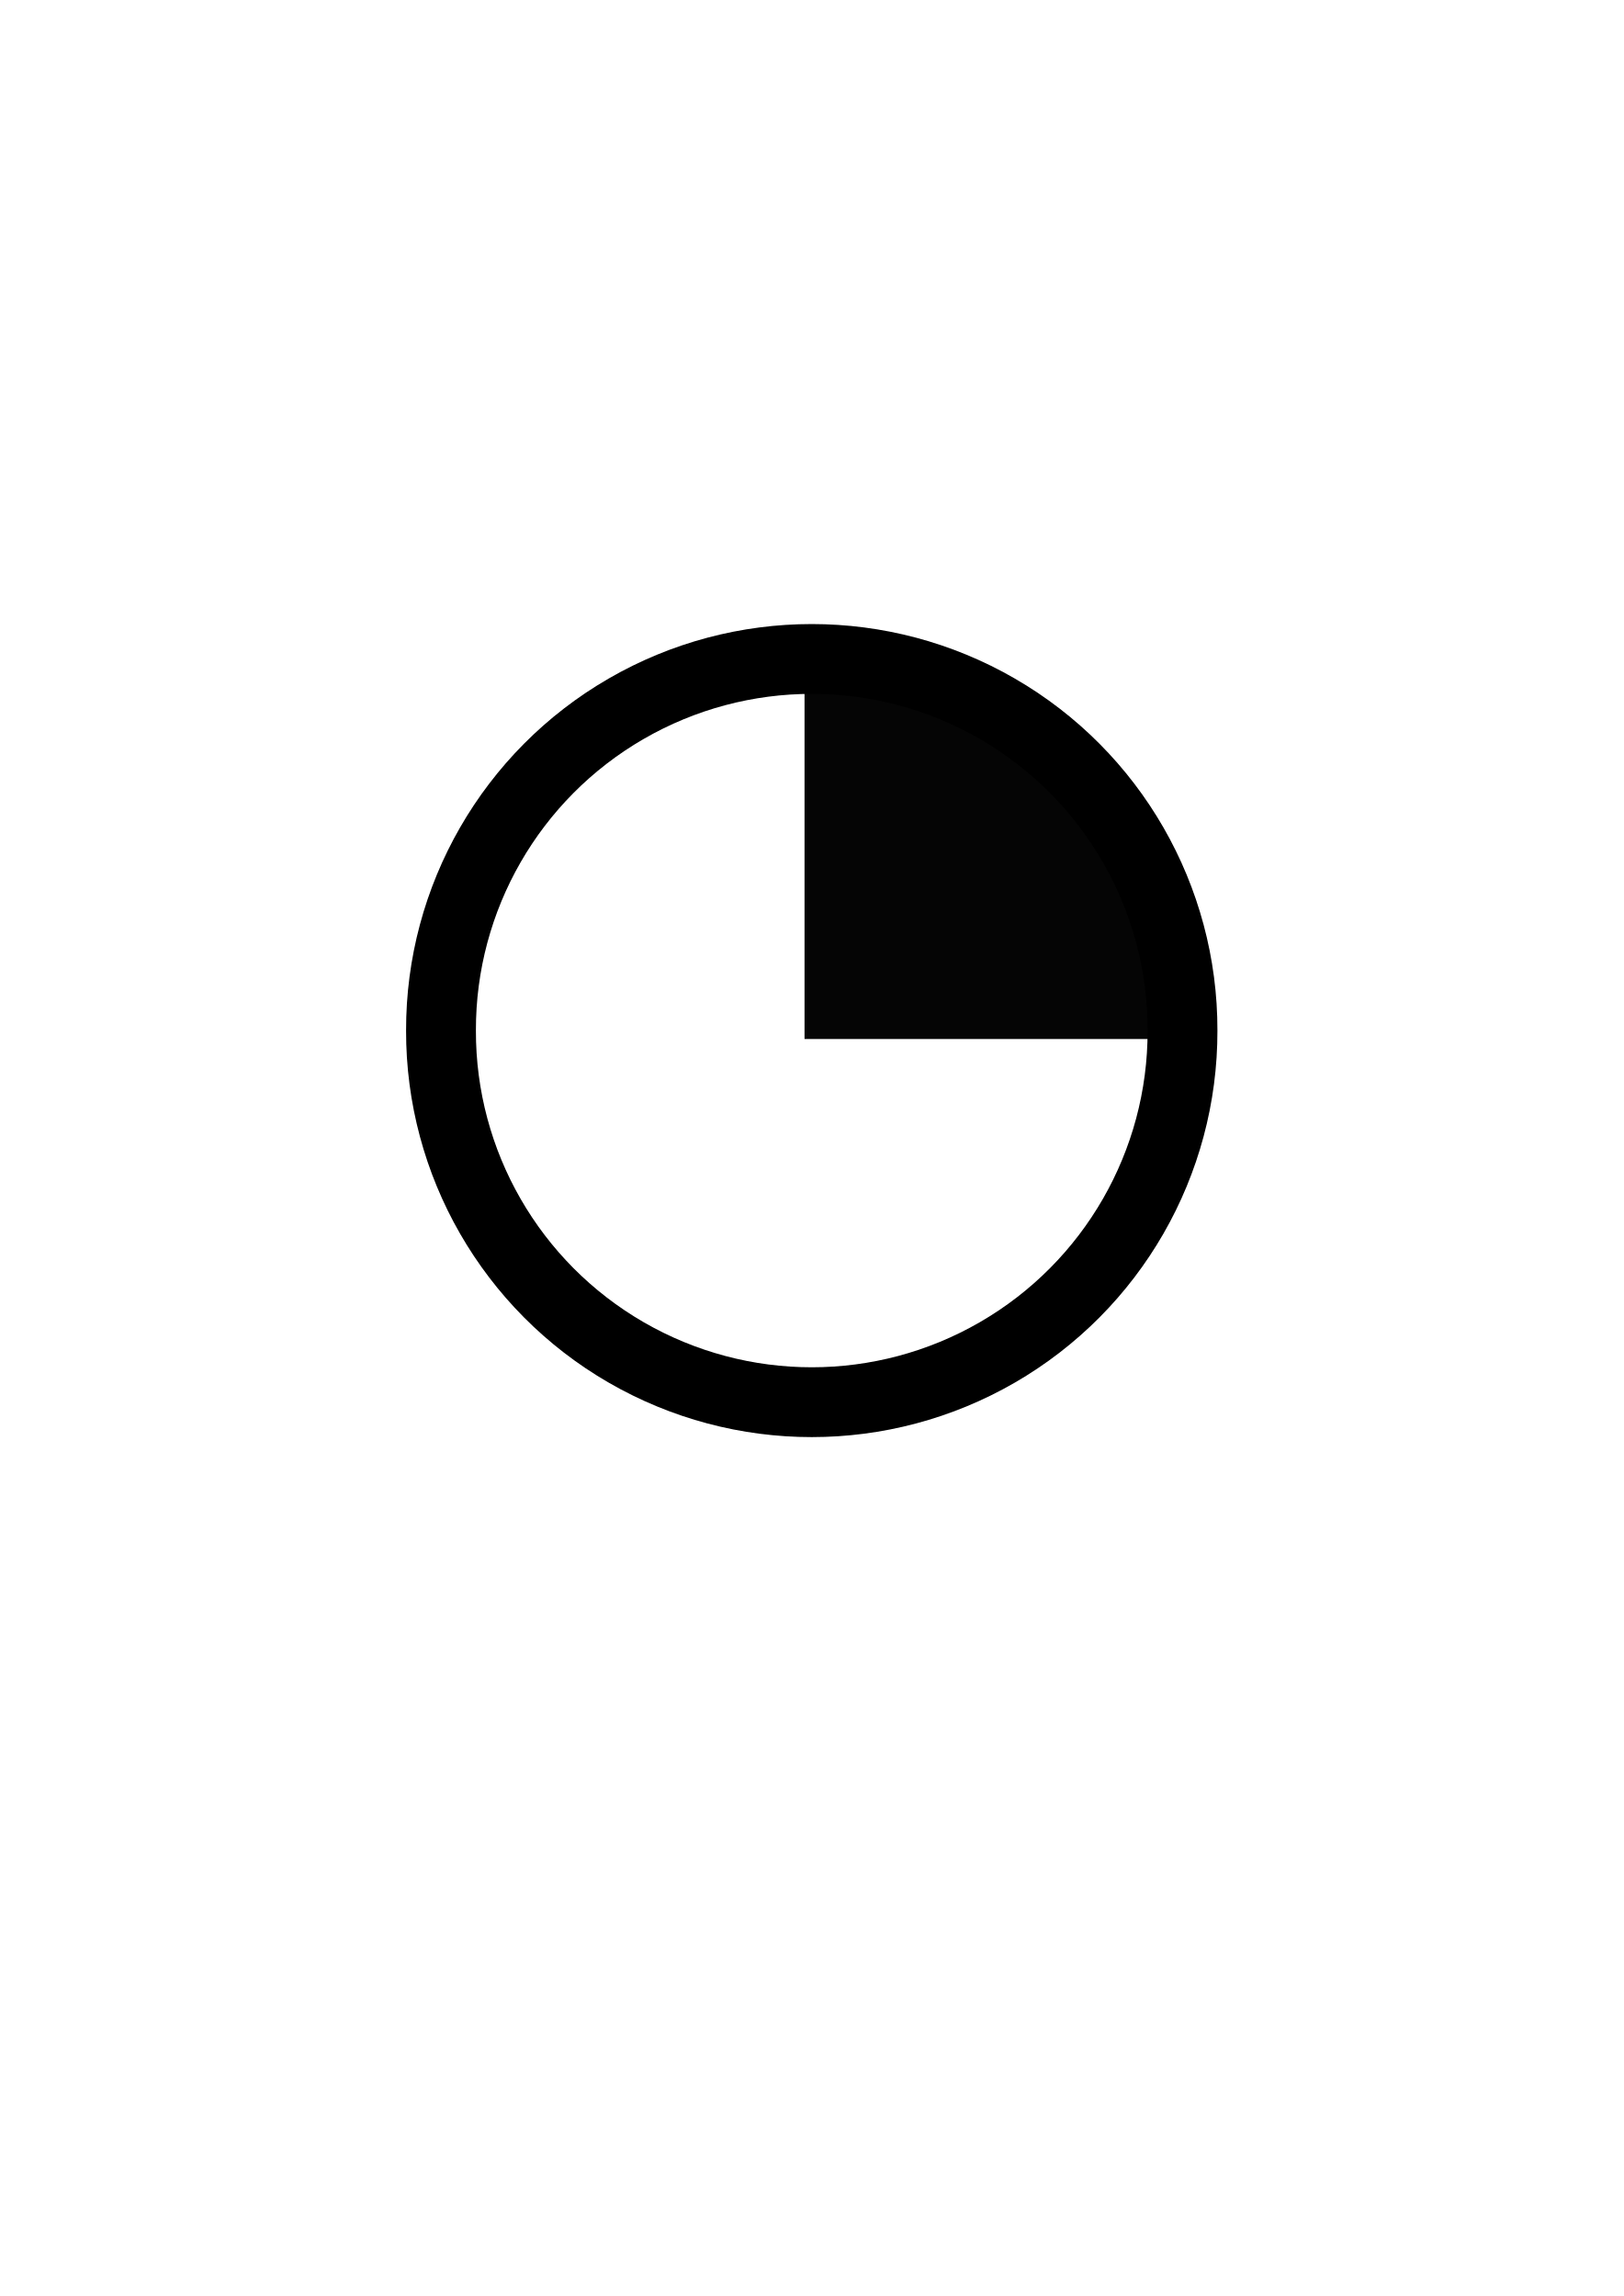
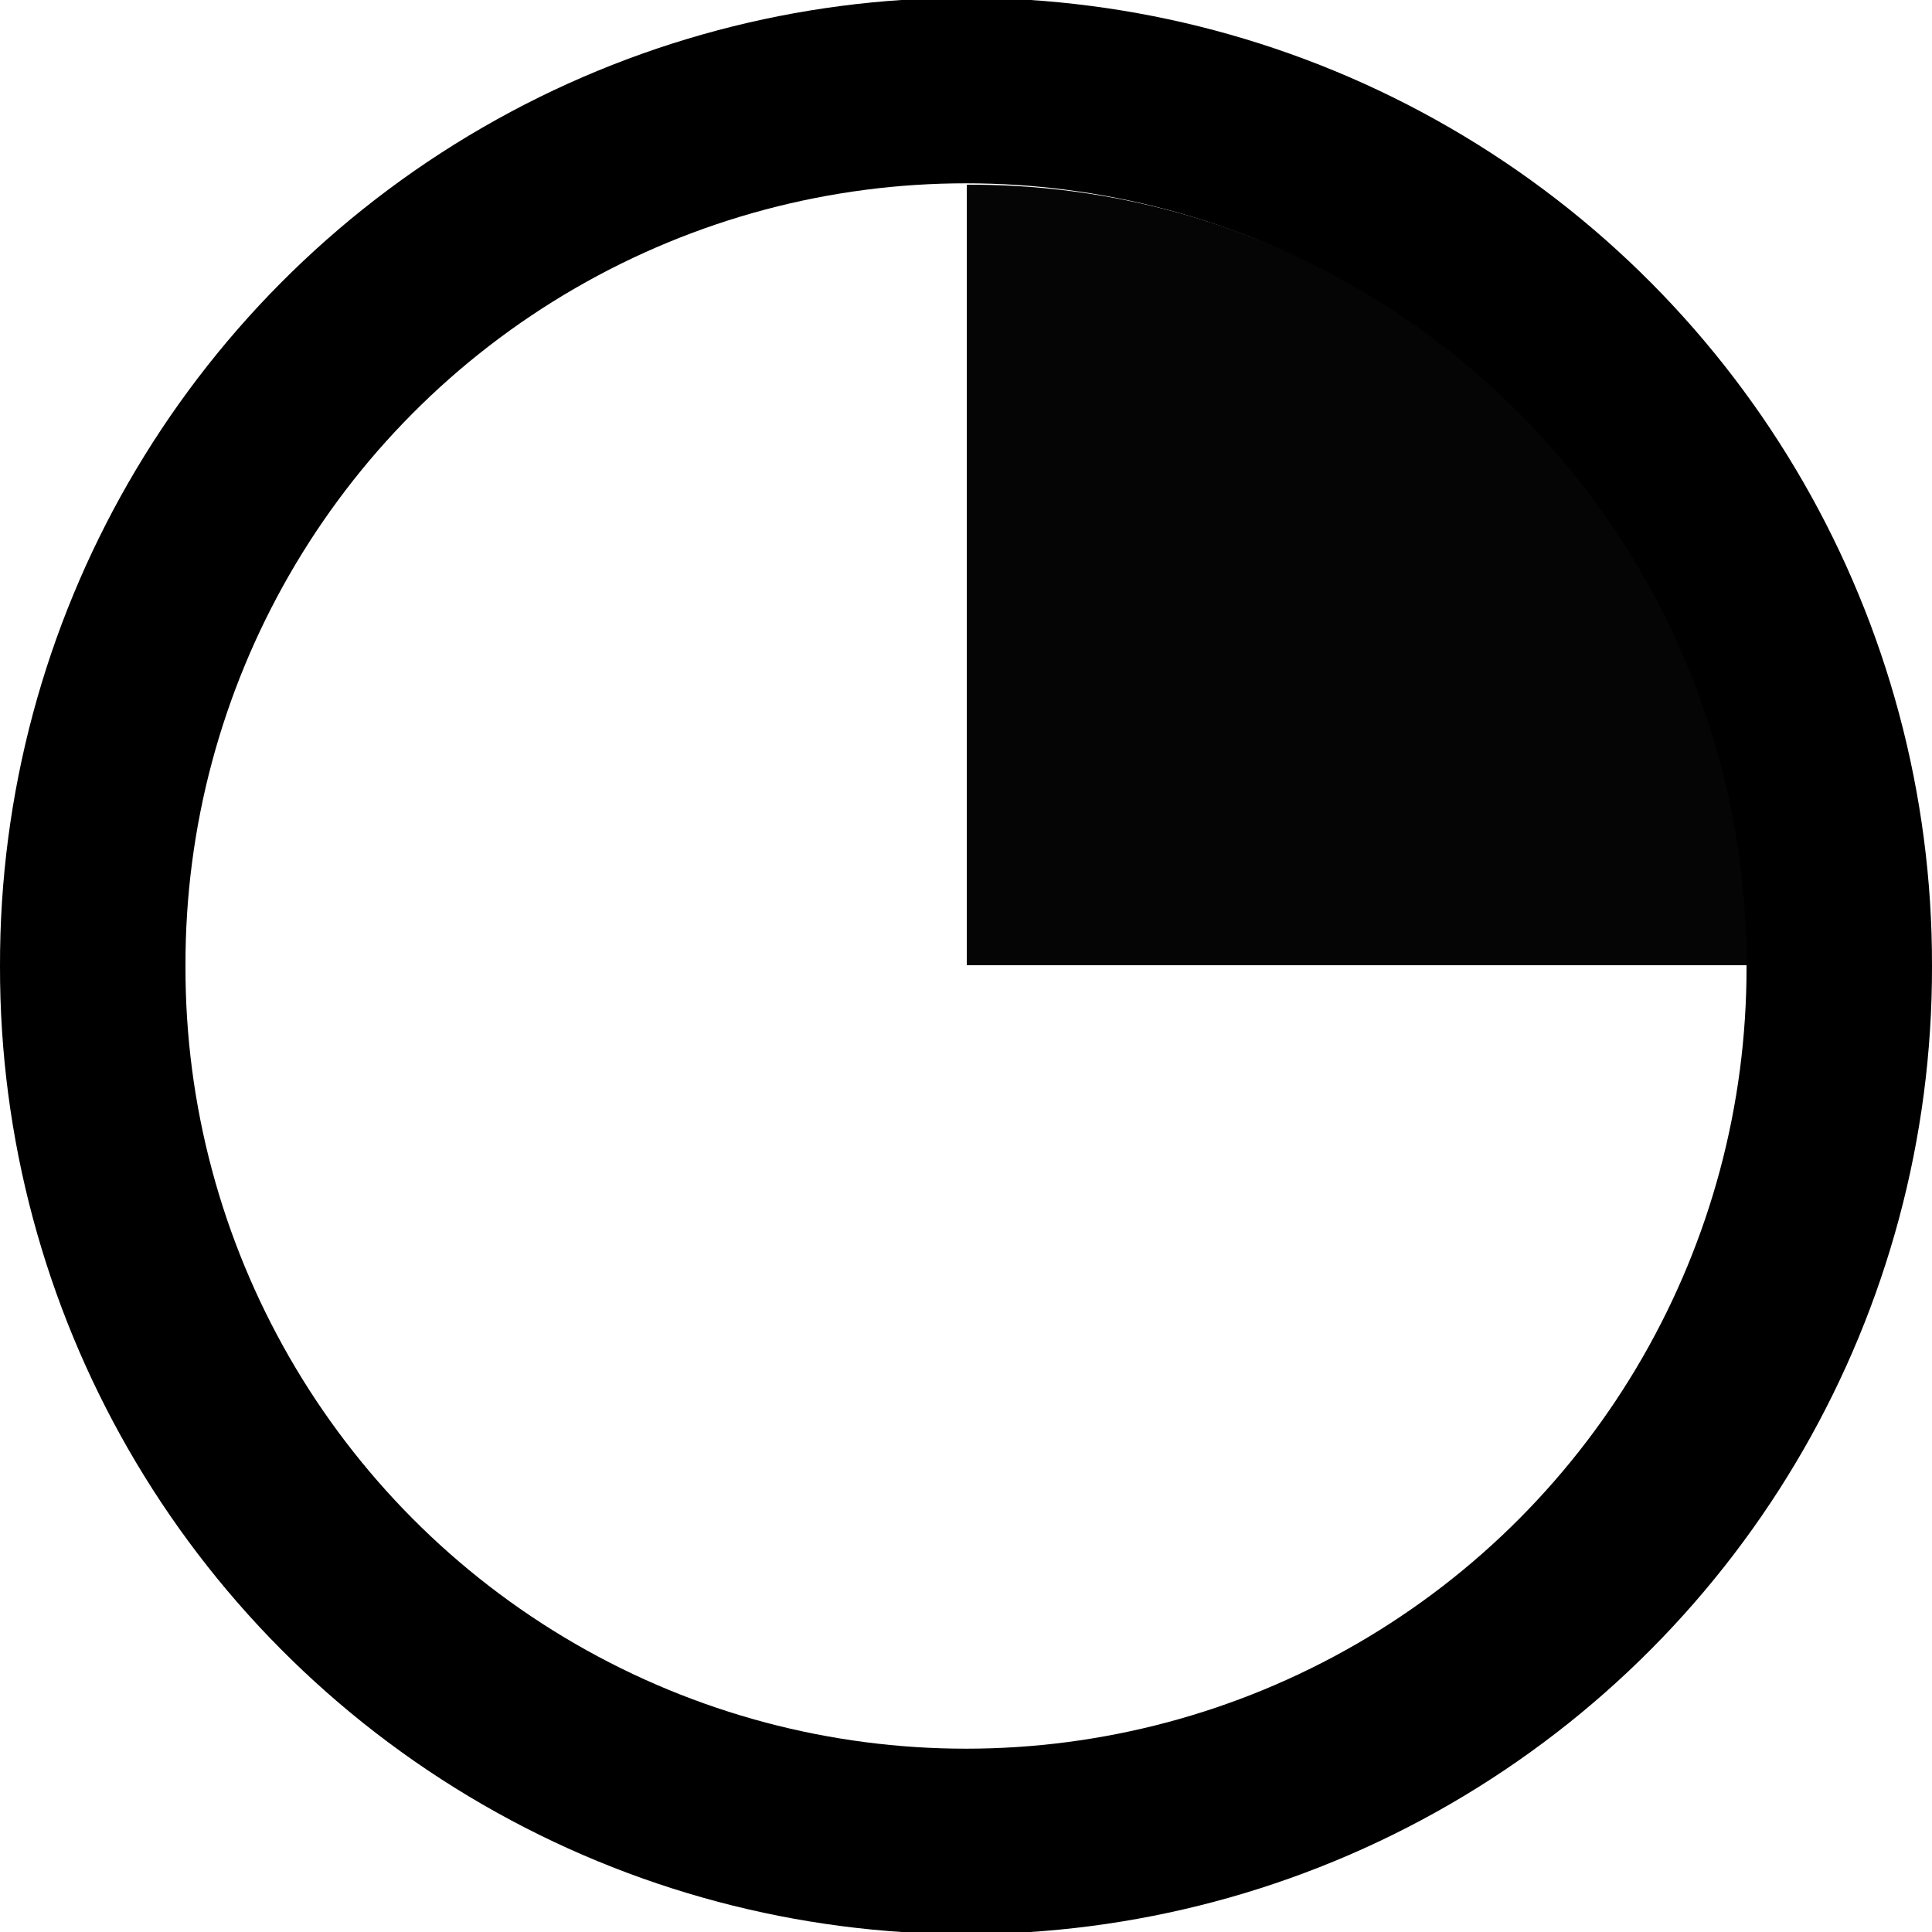
- <svg xmlns="http://www.w3.org/2000/svg" width="744.094" height="1052.362" id="svg3889" version="1.1">
+ <svg xmlns="http://www.w3.org/2000/svg" width="250" height="250" id="svg3889" version="1.1">
  <defs id="defs3891" />
-   <g id="layer1">
-     <path transform="matrix(1.038266,0,0,1.038266,15.40577,-20.35183)" d="m 507.097,474.555 a 163.645,163.645 0 1 1 -327.289,0 163.645,163.645 0 1 1 327.289,0 z" id="path3754" style="fill:none;stroke:#000000;stroke-width:30.821;stroke-miterlimit:4;stroke-opacity:1;stroke-dasharray:none" />
-     <path style="opacity:0.98;fill:#000000;fill-opacity:1;stroke:#000000;stroke-width:0.963;stroke-miterlimit:4;stroke-opacity:1;stroke-dasharray:none" id="path3756" d="m 343.452,310.91 a 163.645,163.645 0 0 1 163.645,163.645 l -163.645,0 z" transform="matrix(1.038266,0,0,1.038266,12.59668,-16.99552)" />
-     <rect style="opacity:0.8;fill:none;stroke:none;stroke-width:1;stroke-opacity:1" id="rect2984" width="399" height="399" x="172.5" y="272.862" />
+   <g id="layer1" transform="translate(0,-802.3622)">
+     <path transform="matrix(0.6905203,0,0,0.6905203,-112.1605,599.6724)" d="m 507.097,474.555 a 163.645,163.645 0 1 1 -327.289,0 163.645,163.645 0 1 1 327.289,0 z" id="path3754" style="fill:none;stroke:#000000;stroke-width:34.756;stroke-miterlimit:4;stroke-opacity:1;stroke-dasharray:none" />
+     <path style="opacity:0.98;fill:#000000;fill-opacity:1;stroke:#000000;stroke-width:1.636;stroke-miterlimit:4;stroke-opacity:1;stroke-dasharray:none" id="path3756" d="m 343.452,310.91 a 163.645,163.645 0 0 1 163.645,163.645 l -163.645,0 z" transform="matrix(0.6110799,0,0,0.6110799,-84.27655,636.7712)" />
  </g>
</svg>
